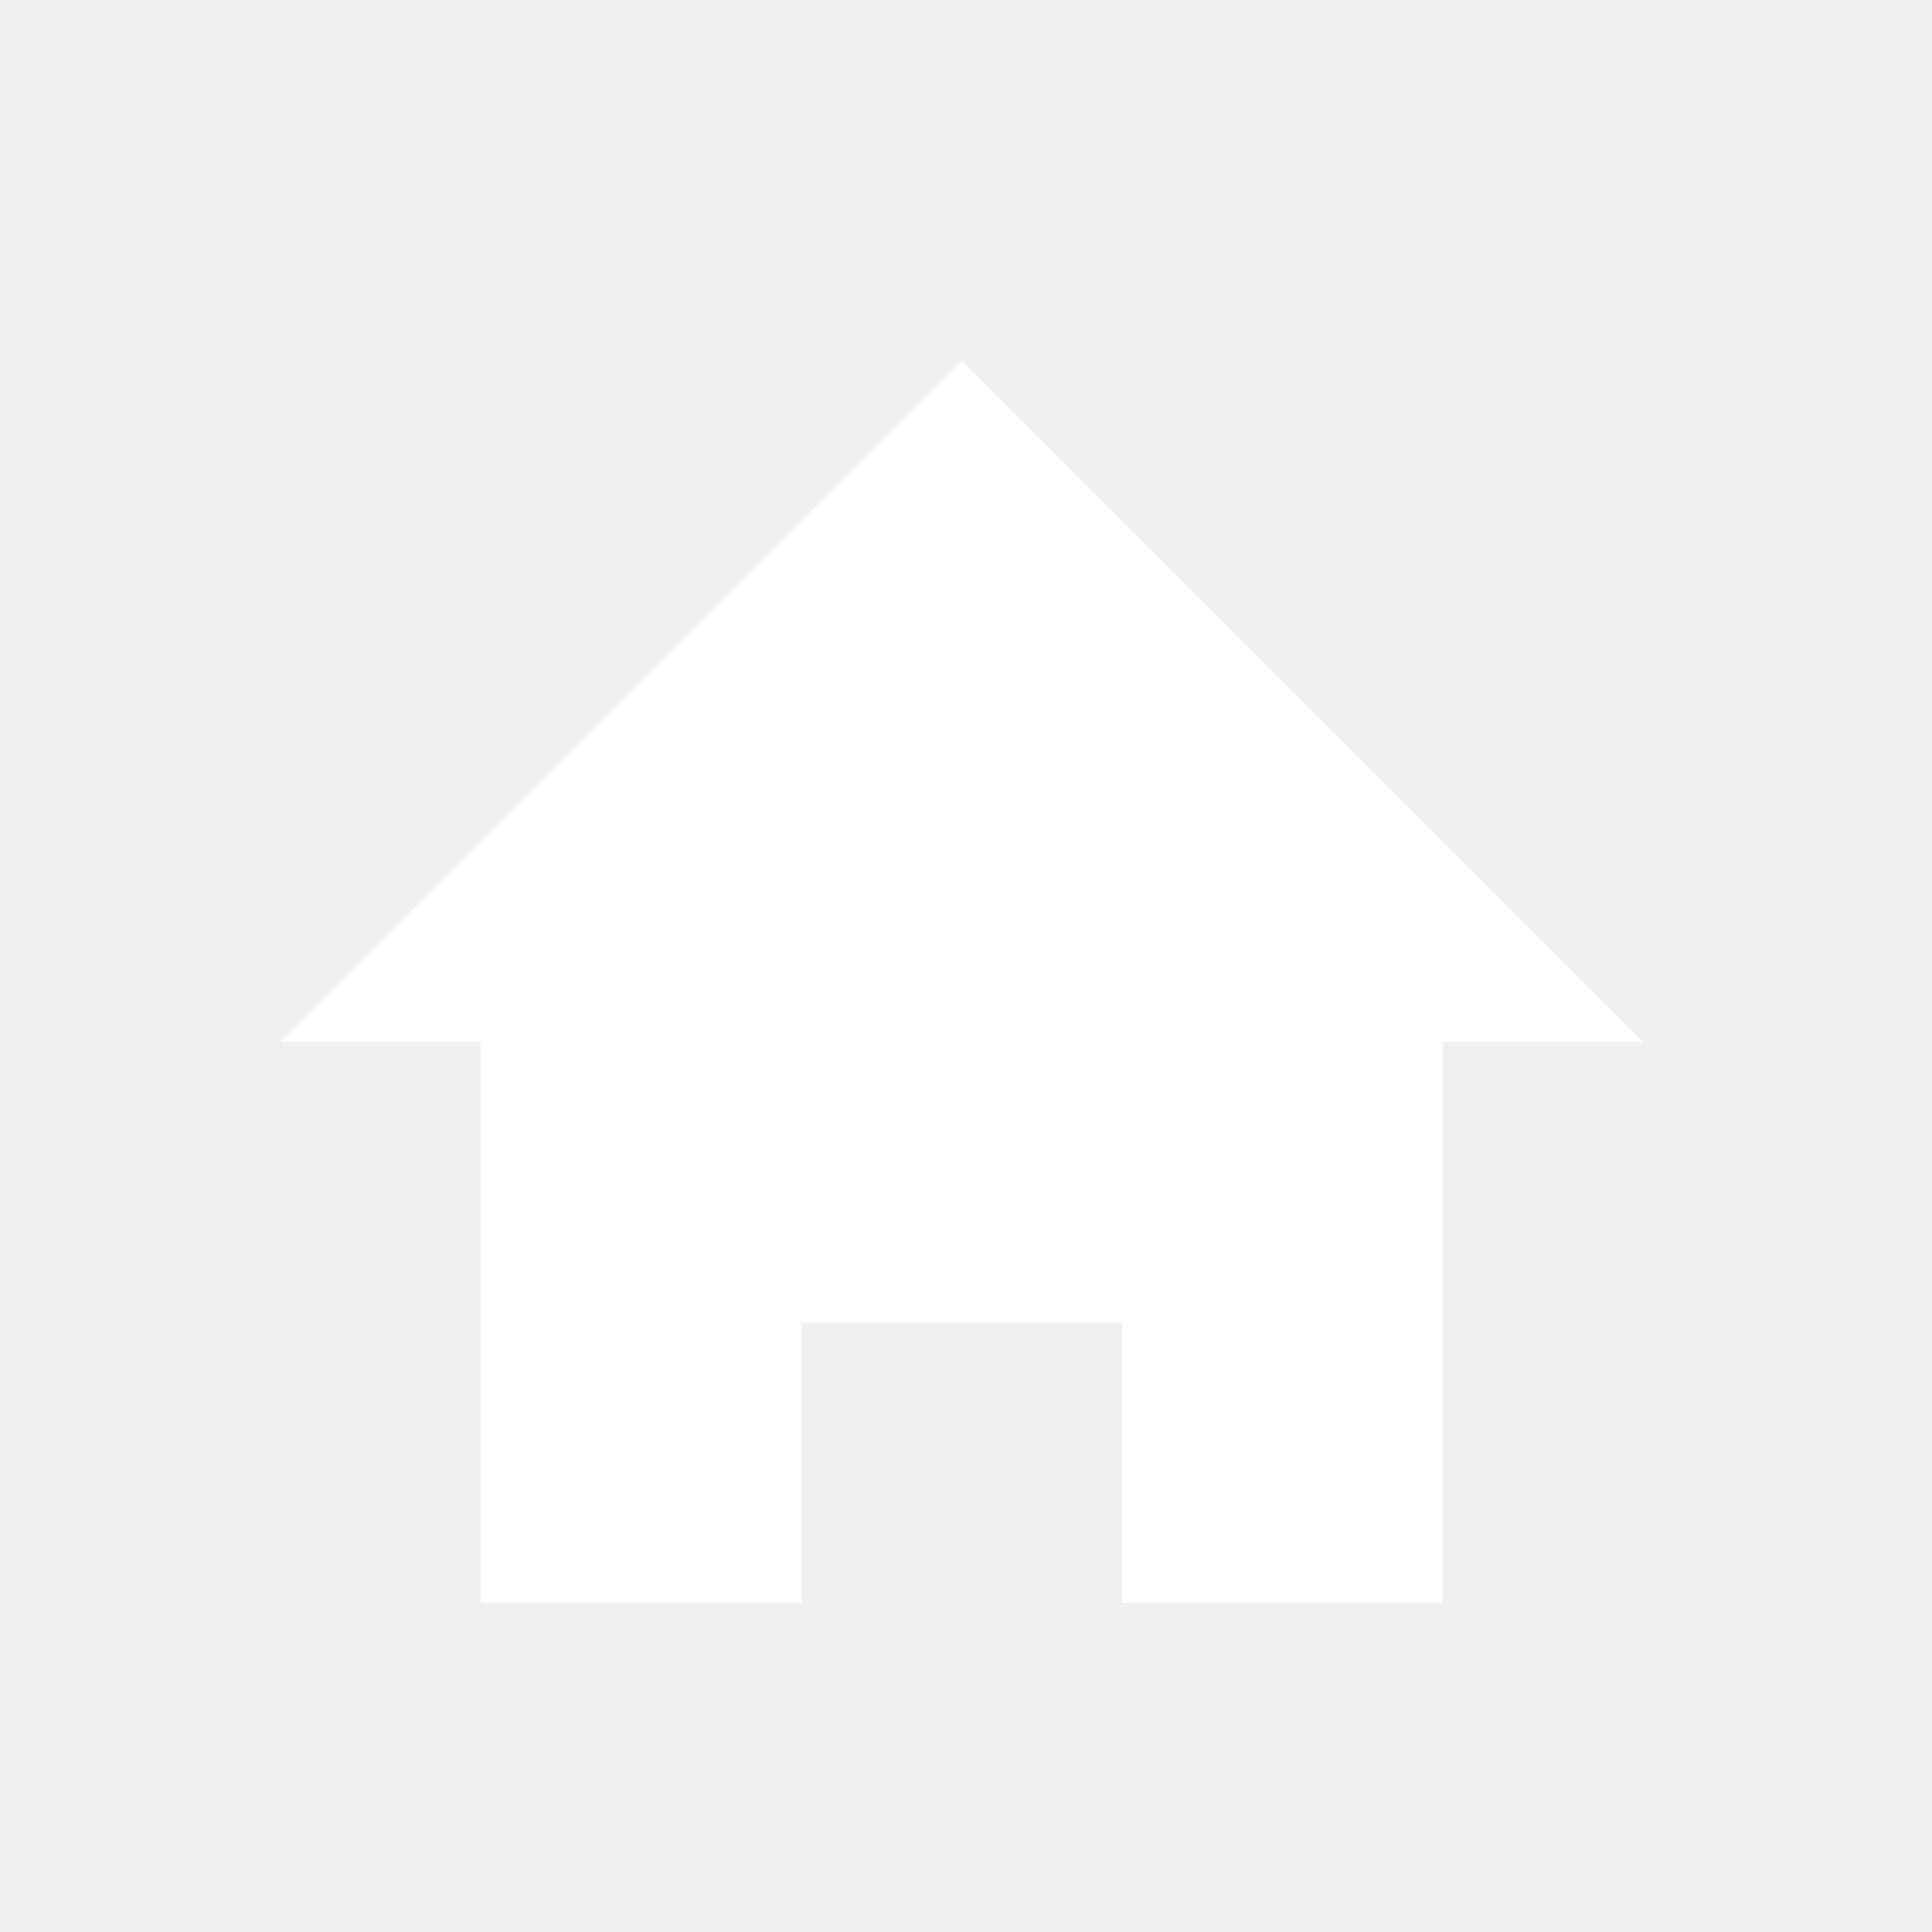
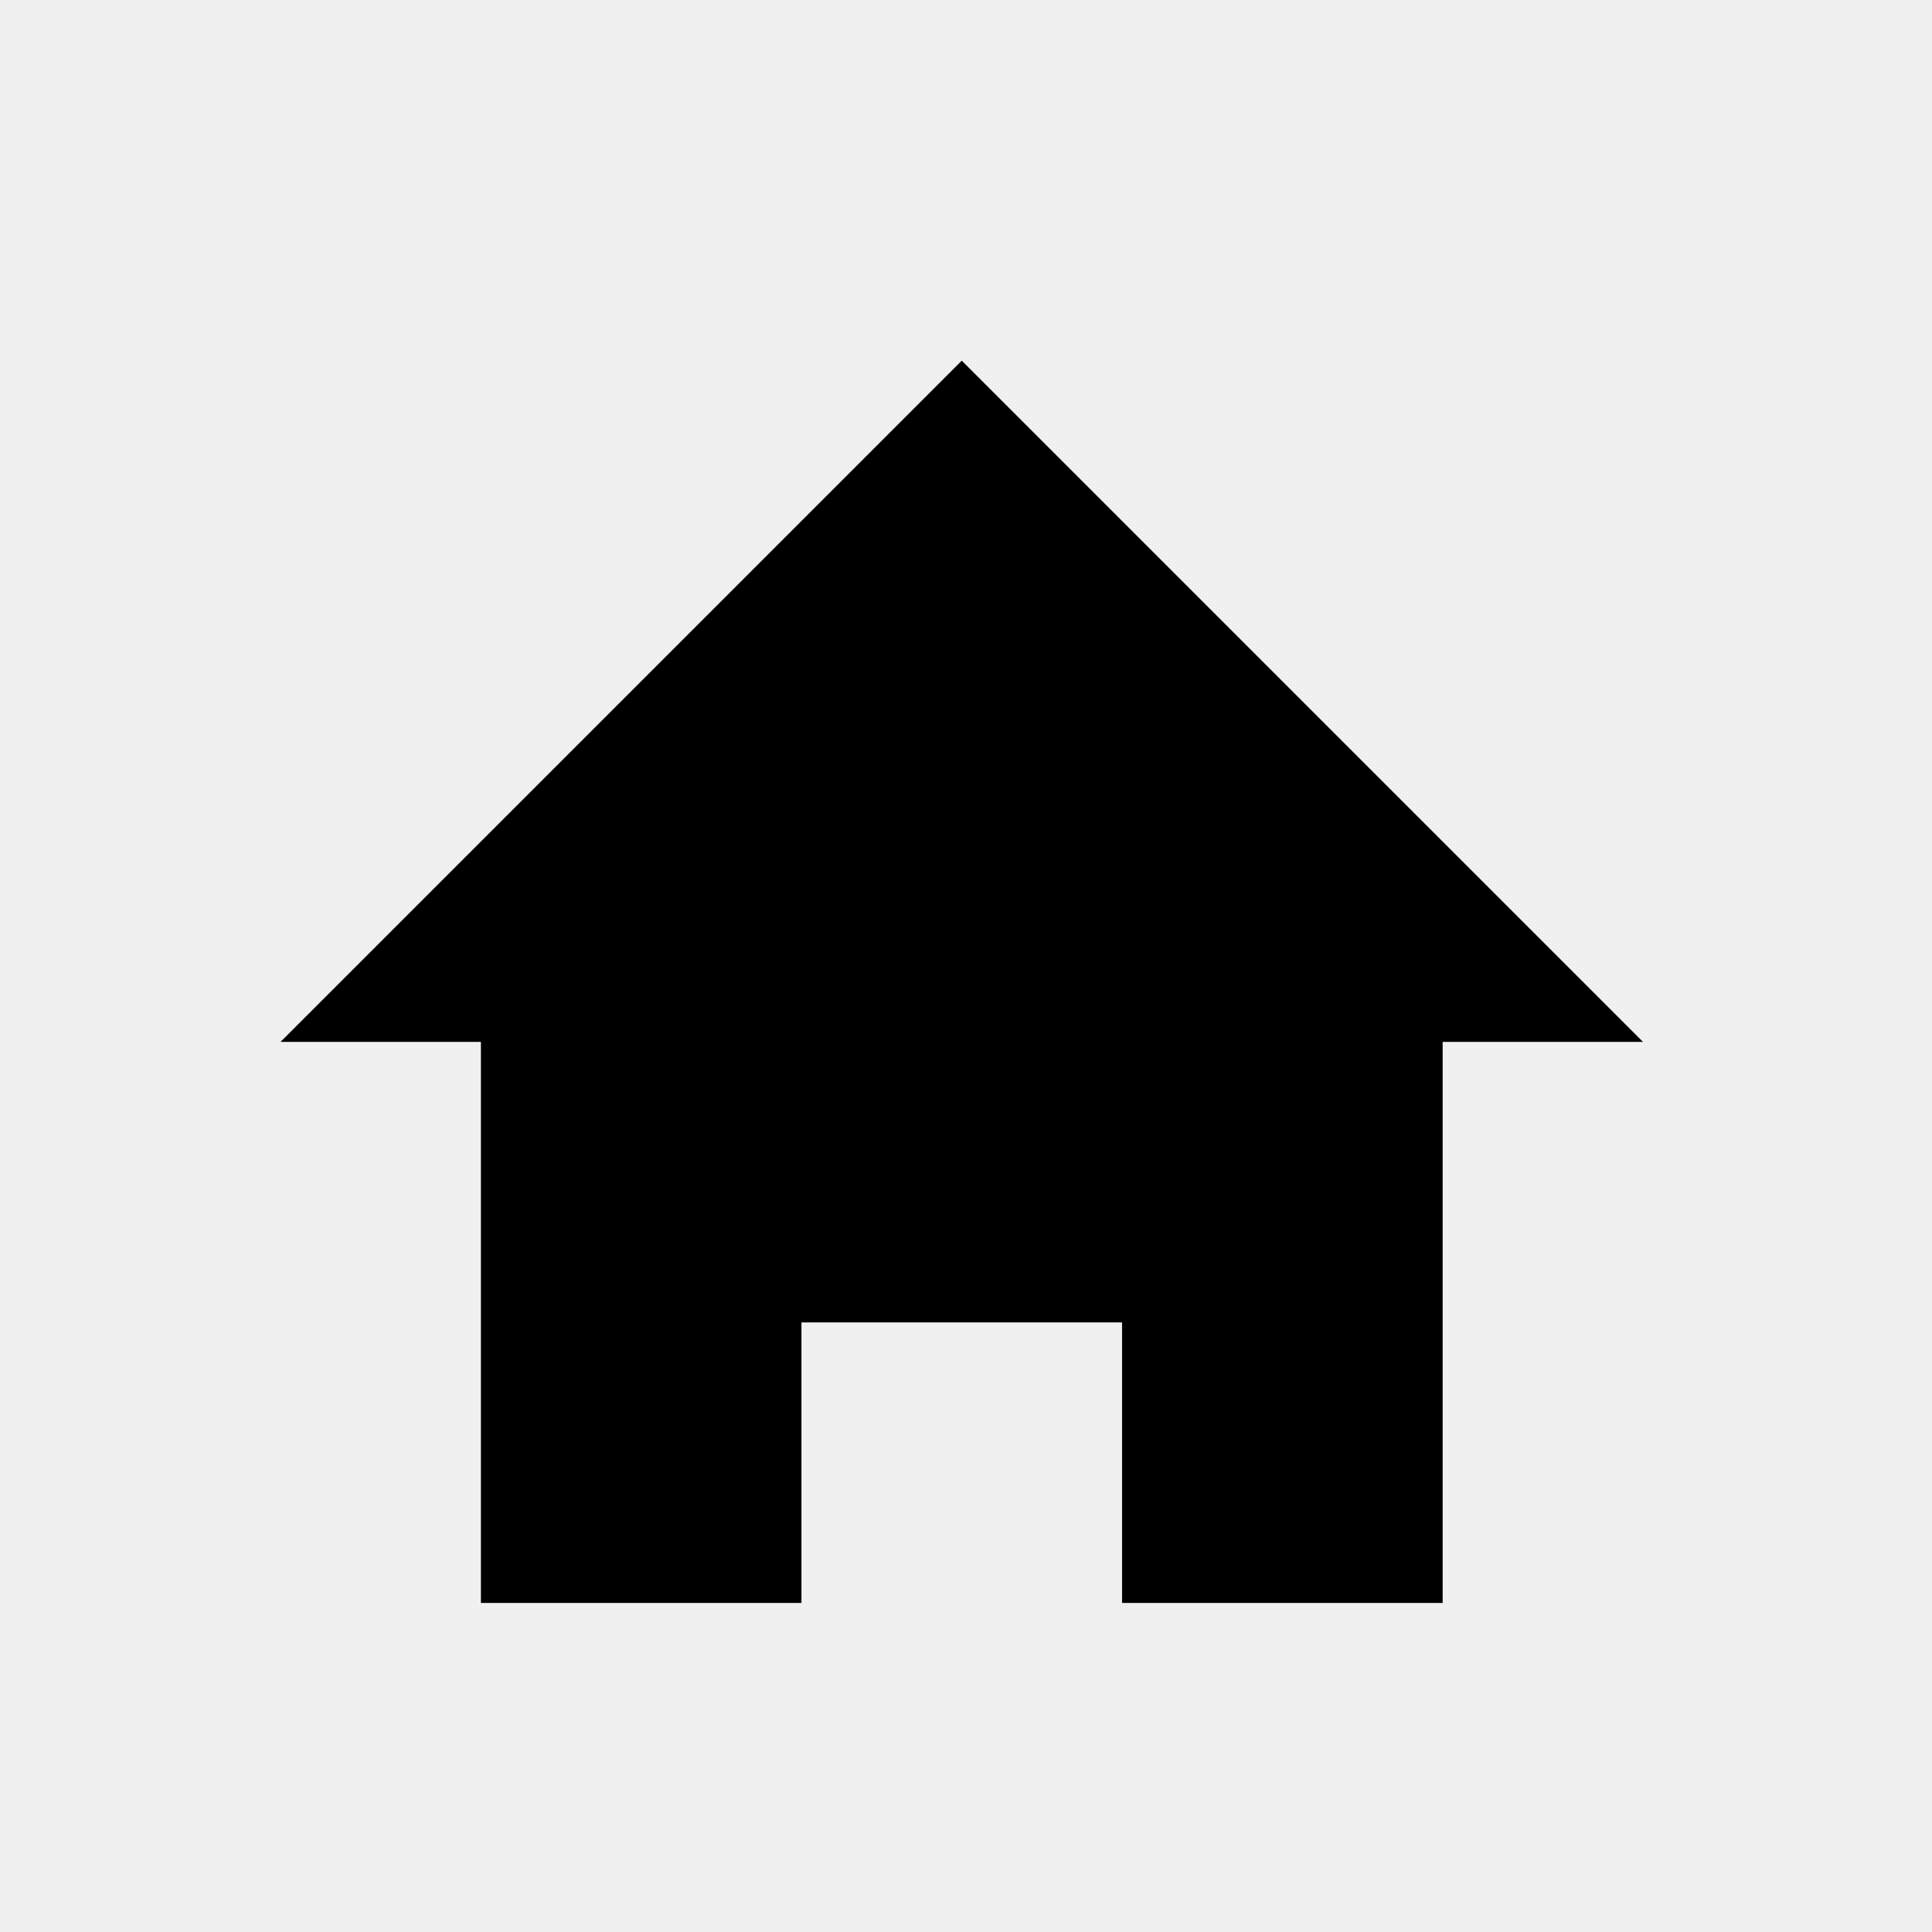
- <svg xmlns="http://www.w3.org/2000/svg" alt="" aria-hidden="true" aria-label="home" color="#fff" role="img" version="1.1" viewBox="0 0 36 36" data-route="HOME" style="color: white; fill: white;">
+ <svg xmlns="http://www.w3.org/2000/svg" alt="" aria-hidden="true" aria-label="home" color="#000" role="img" version="1.1" viewBox="0 0 36 36" data-route="HOME" style="color: dark; fill: dark;">
  <path d="M26.882 19.414v10.454h-5.974v-5.227h-5.974v5.227H8.961V19.414H5.227L17.921 6.72l12.694 12.694h-3.733z" class="sc-kAzzGY dGwULW" />
</svg>
